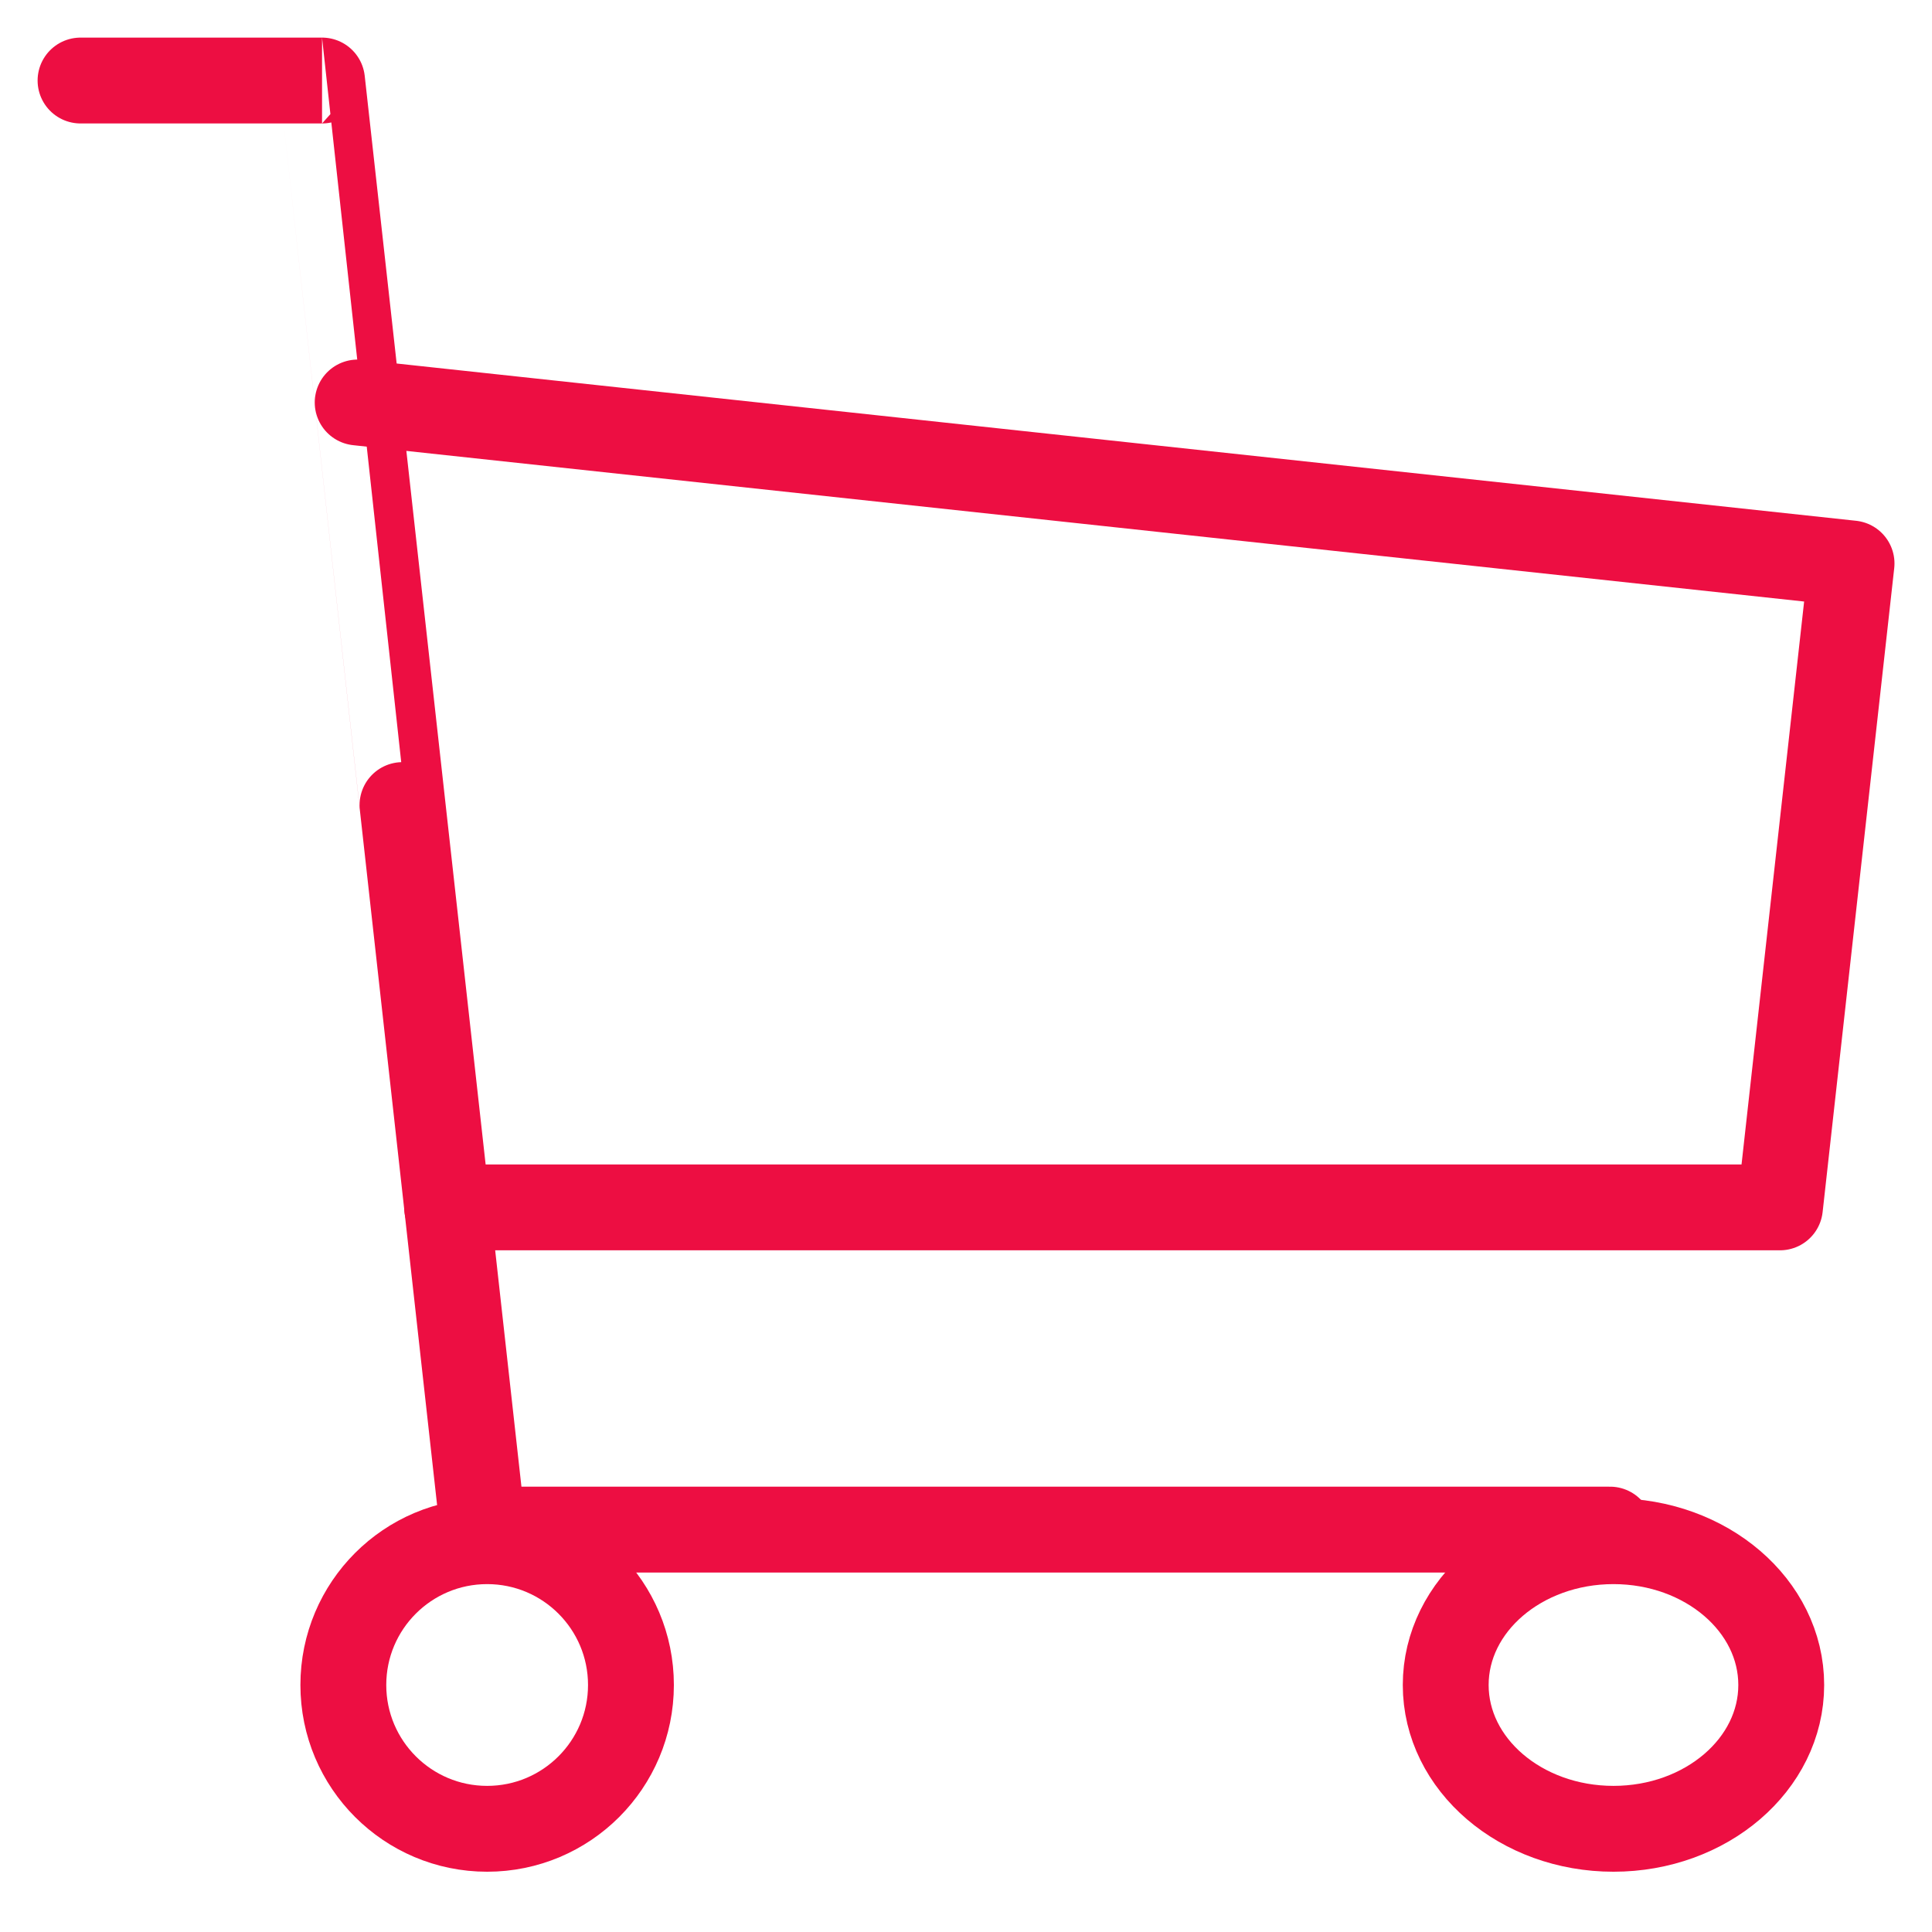
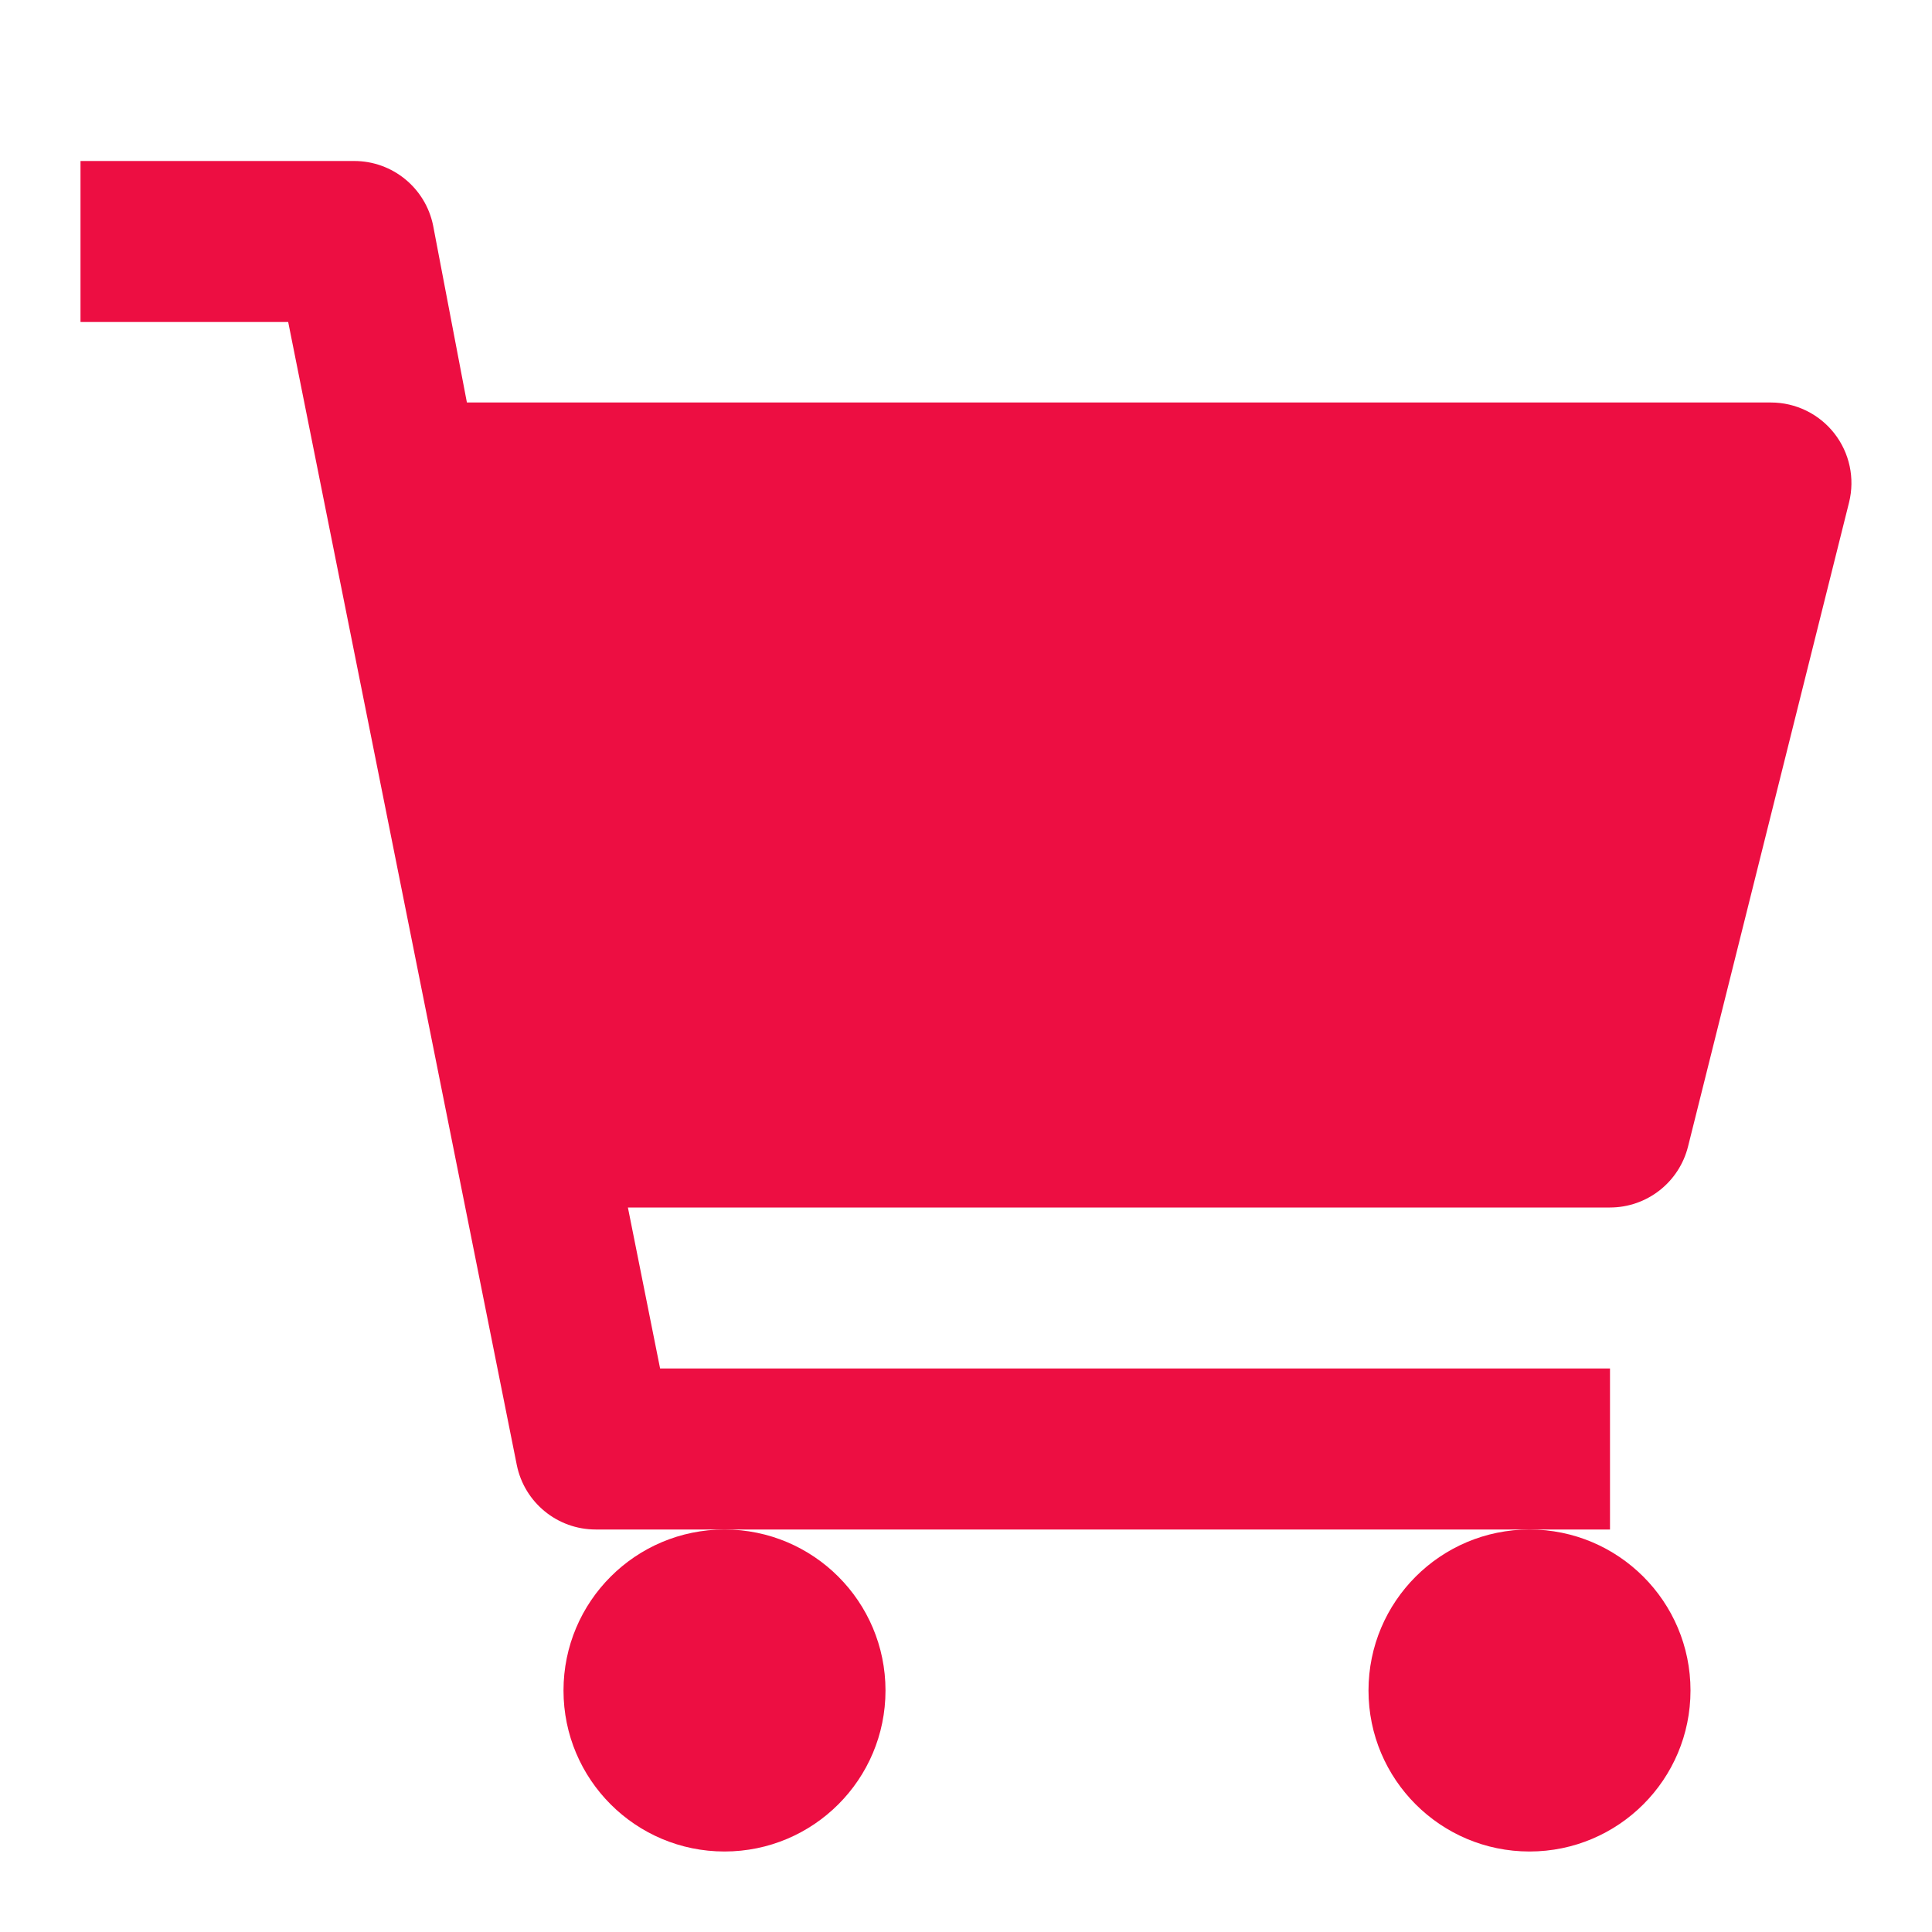
- <svg xmlns="http://www.w3.org/2000/svg" viewBox="0 0 22.501 22.503">
-   <defs>
-     <clipPath id="a">
-       <rect fill="none" height="22.503" stroke="#ed0e42" stroke-width="1" width="22.501" />
-     </clipPath>
-   </defs>
-   <g>
-     <g clip-path="url(#a)">
-       <circle cx="1.675" cy="1.675" fill="none" r="1.675" stroke="#ed0e42" stroke-linecap="round" stroke-linejoin="round" stroke-width="1" transform="translate(3.999 17.951)" />
-       <ellipse cx="1.954" cy="1.675" fill="none" rx="1.954" ry="1.675" stroke="#ed0e42" stroke-linecap="round" stroke-linejoin="round" stroke-width="1" transform="translate(16.839 17.951)" />
-       <path d="M26.815,25.878H13.688S11.812,9,11.813,9H9" fill="none" stroke="#ed0e42" stroke-linecap="round" stroke-linejoin="round" stroke-width="1" transform="translate(-8.062 -8.062)" />
-       <path d="M39.994,45l17.4,1.875-.834,7.5H41.036" fill="none" stroke="#ed0e42" stroke-linecap="round" stroke-linejoin="round" stroke-width="1" transform="translate(-35.828 -40.312)" />
-     </g>
+ <svg xmlns="http://www.w3.org/2000/svg" viewBox="0 0 24 24">
+   <g fill="#ed0e42">
+     <path d="M1 2h3.4a1 1 0 0 1 .98.8L5.8 5H22a1 1 0 0 1 .97 1.24l-2 8a1 1 0 0 1-.97.76H7.8l.4 2H20v2H7.4a1 1 0 0 1-.98-.8L3.58 4H1z" />
+     <circle cx="9" cy="21" r="2" />
+     <circle cx="19" cy="21" r="2" />
  </g>
</svg>
